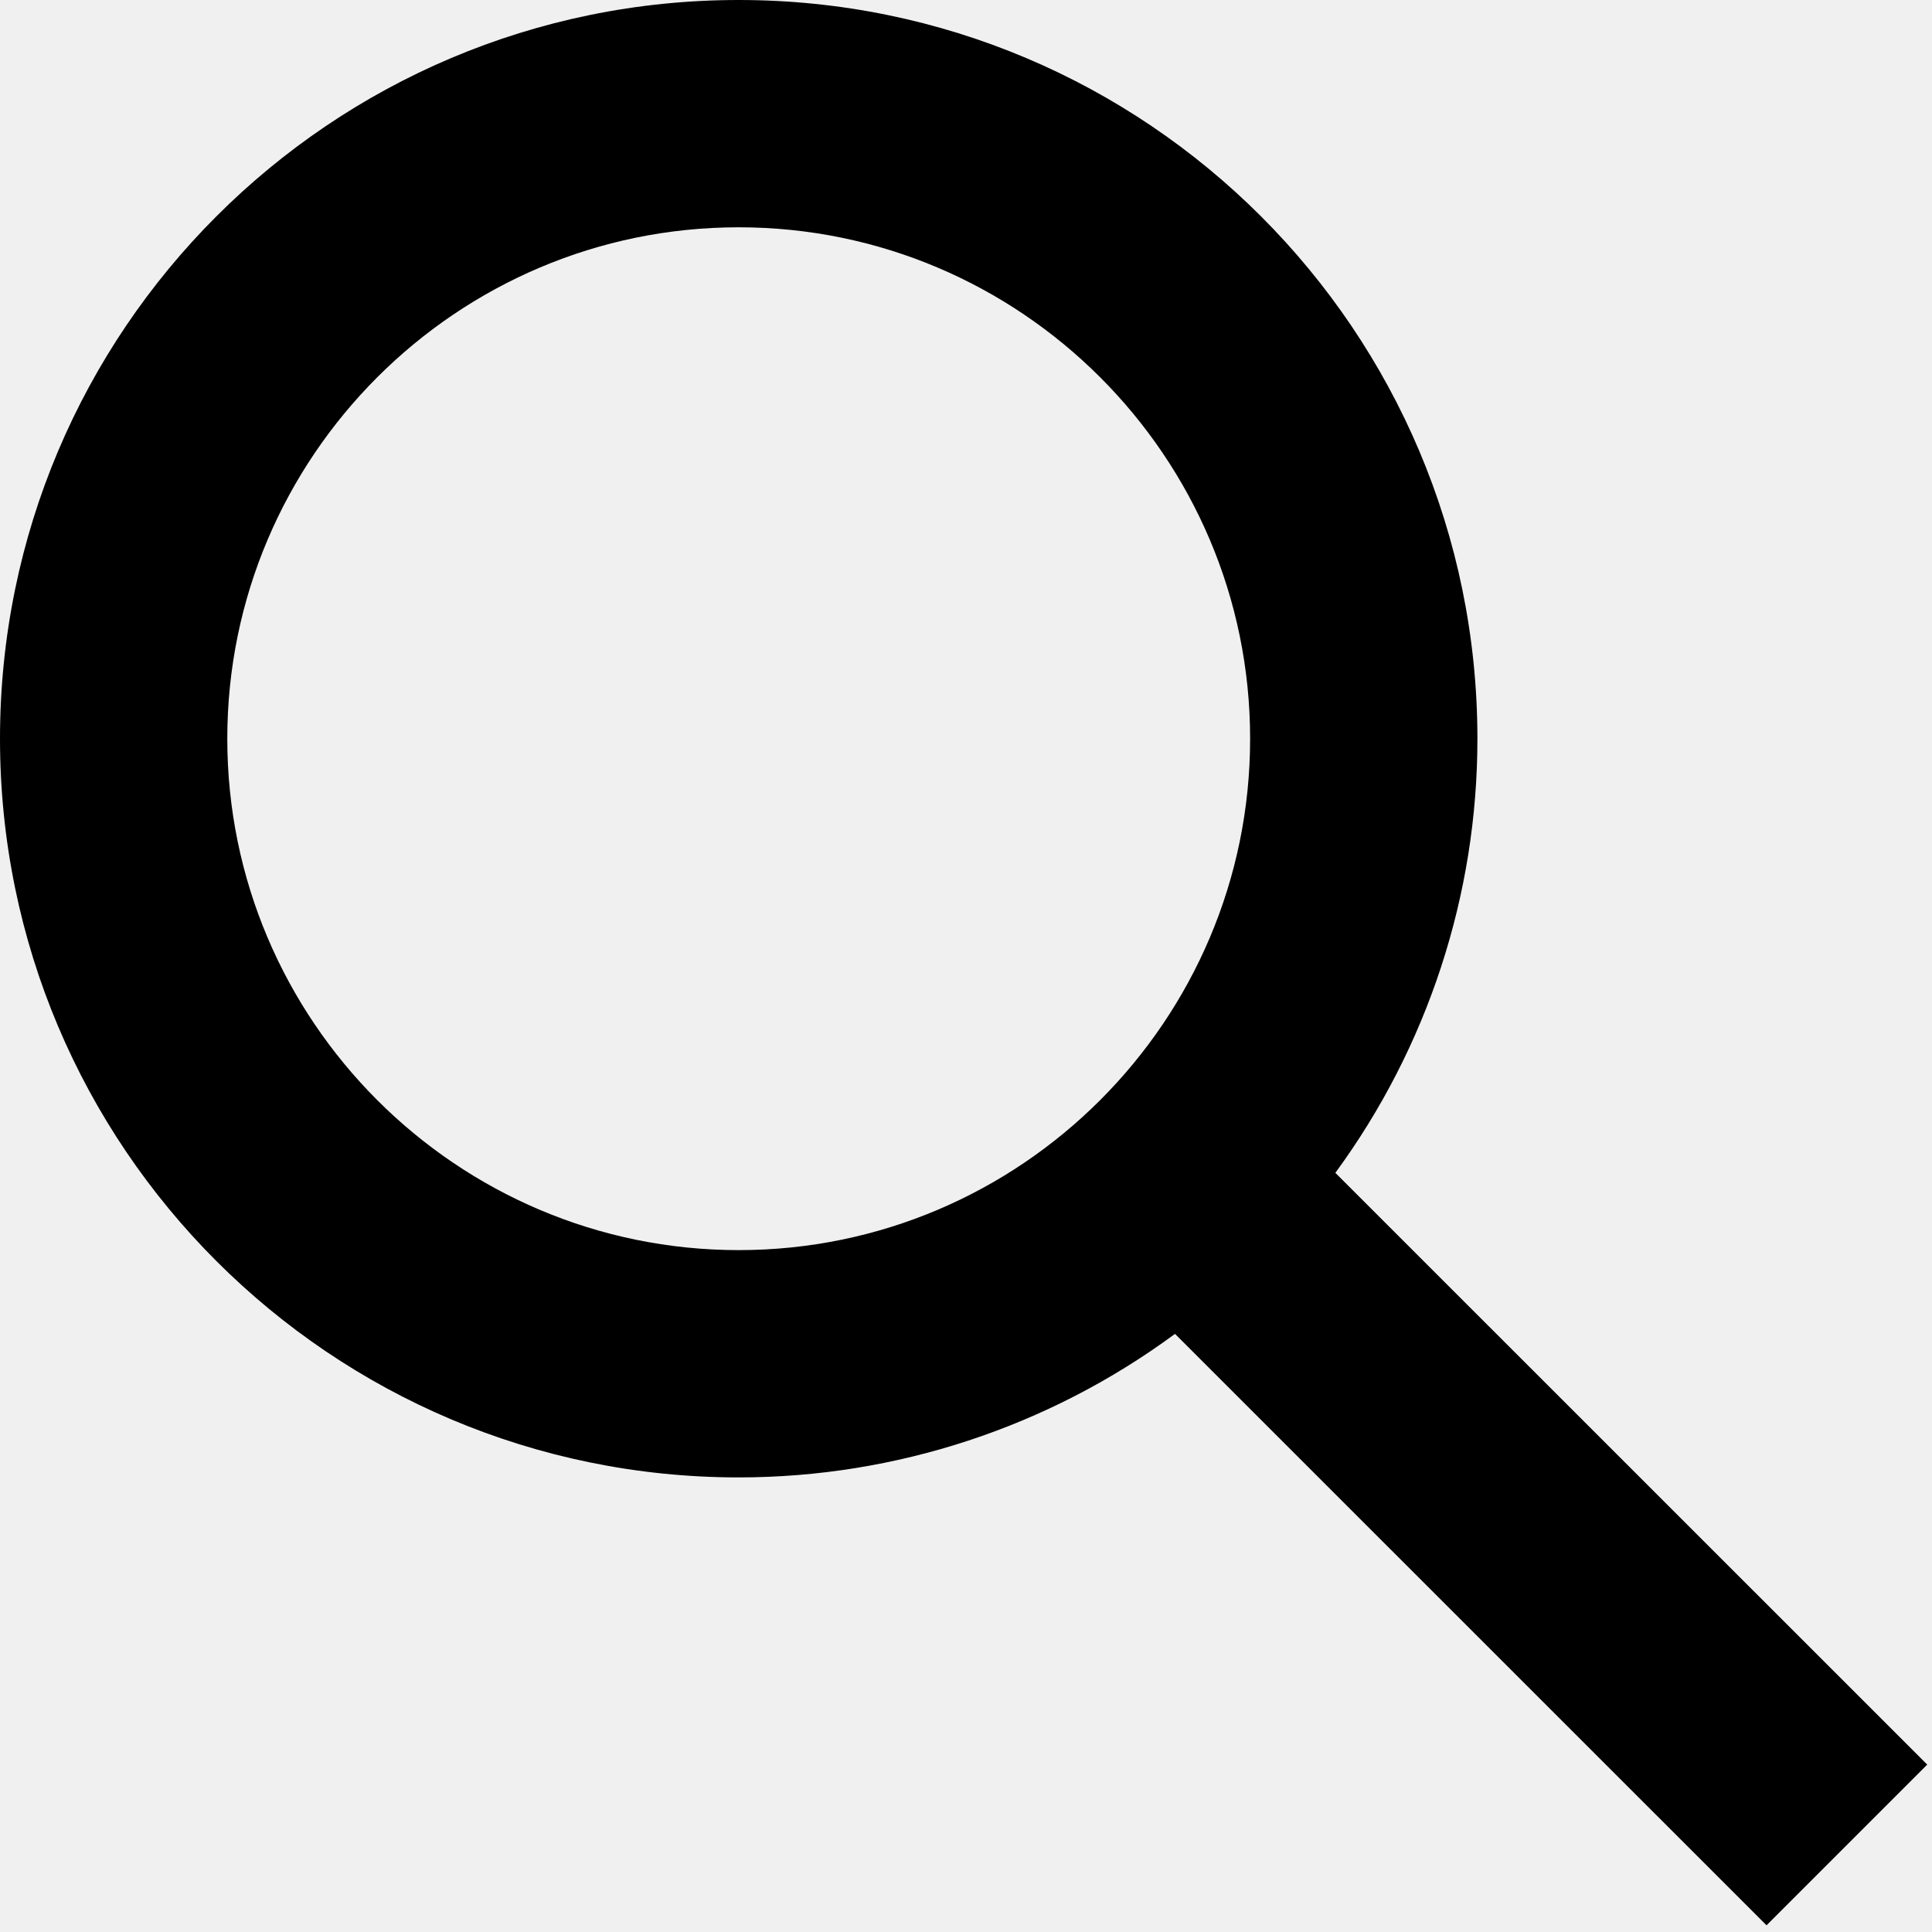
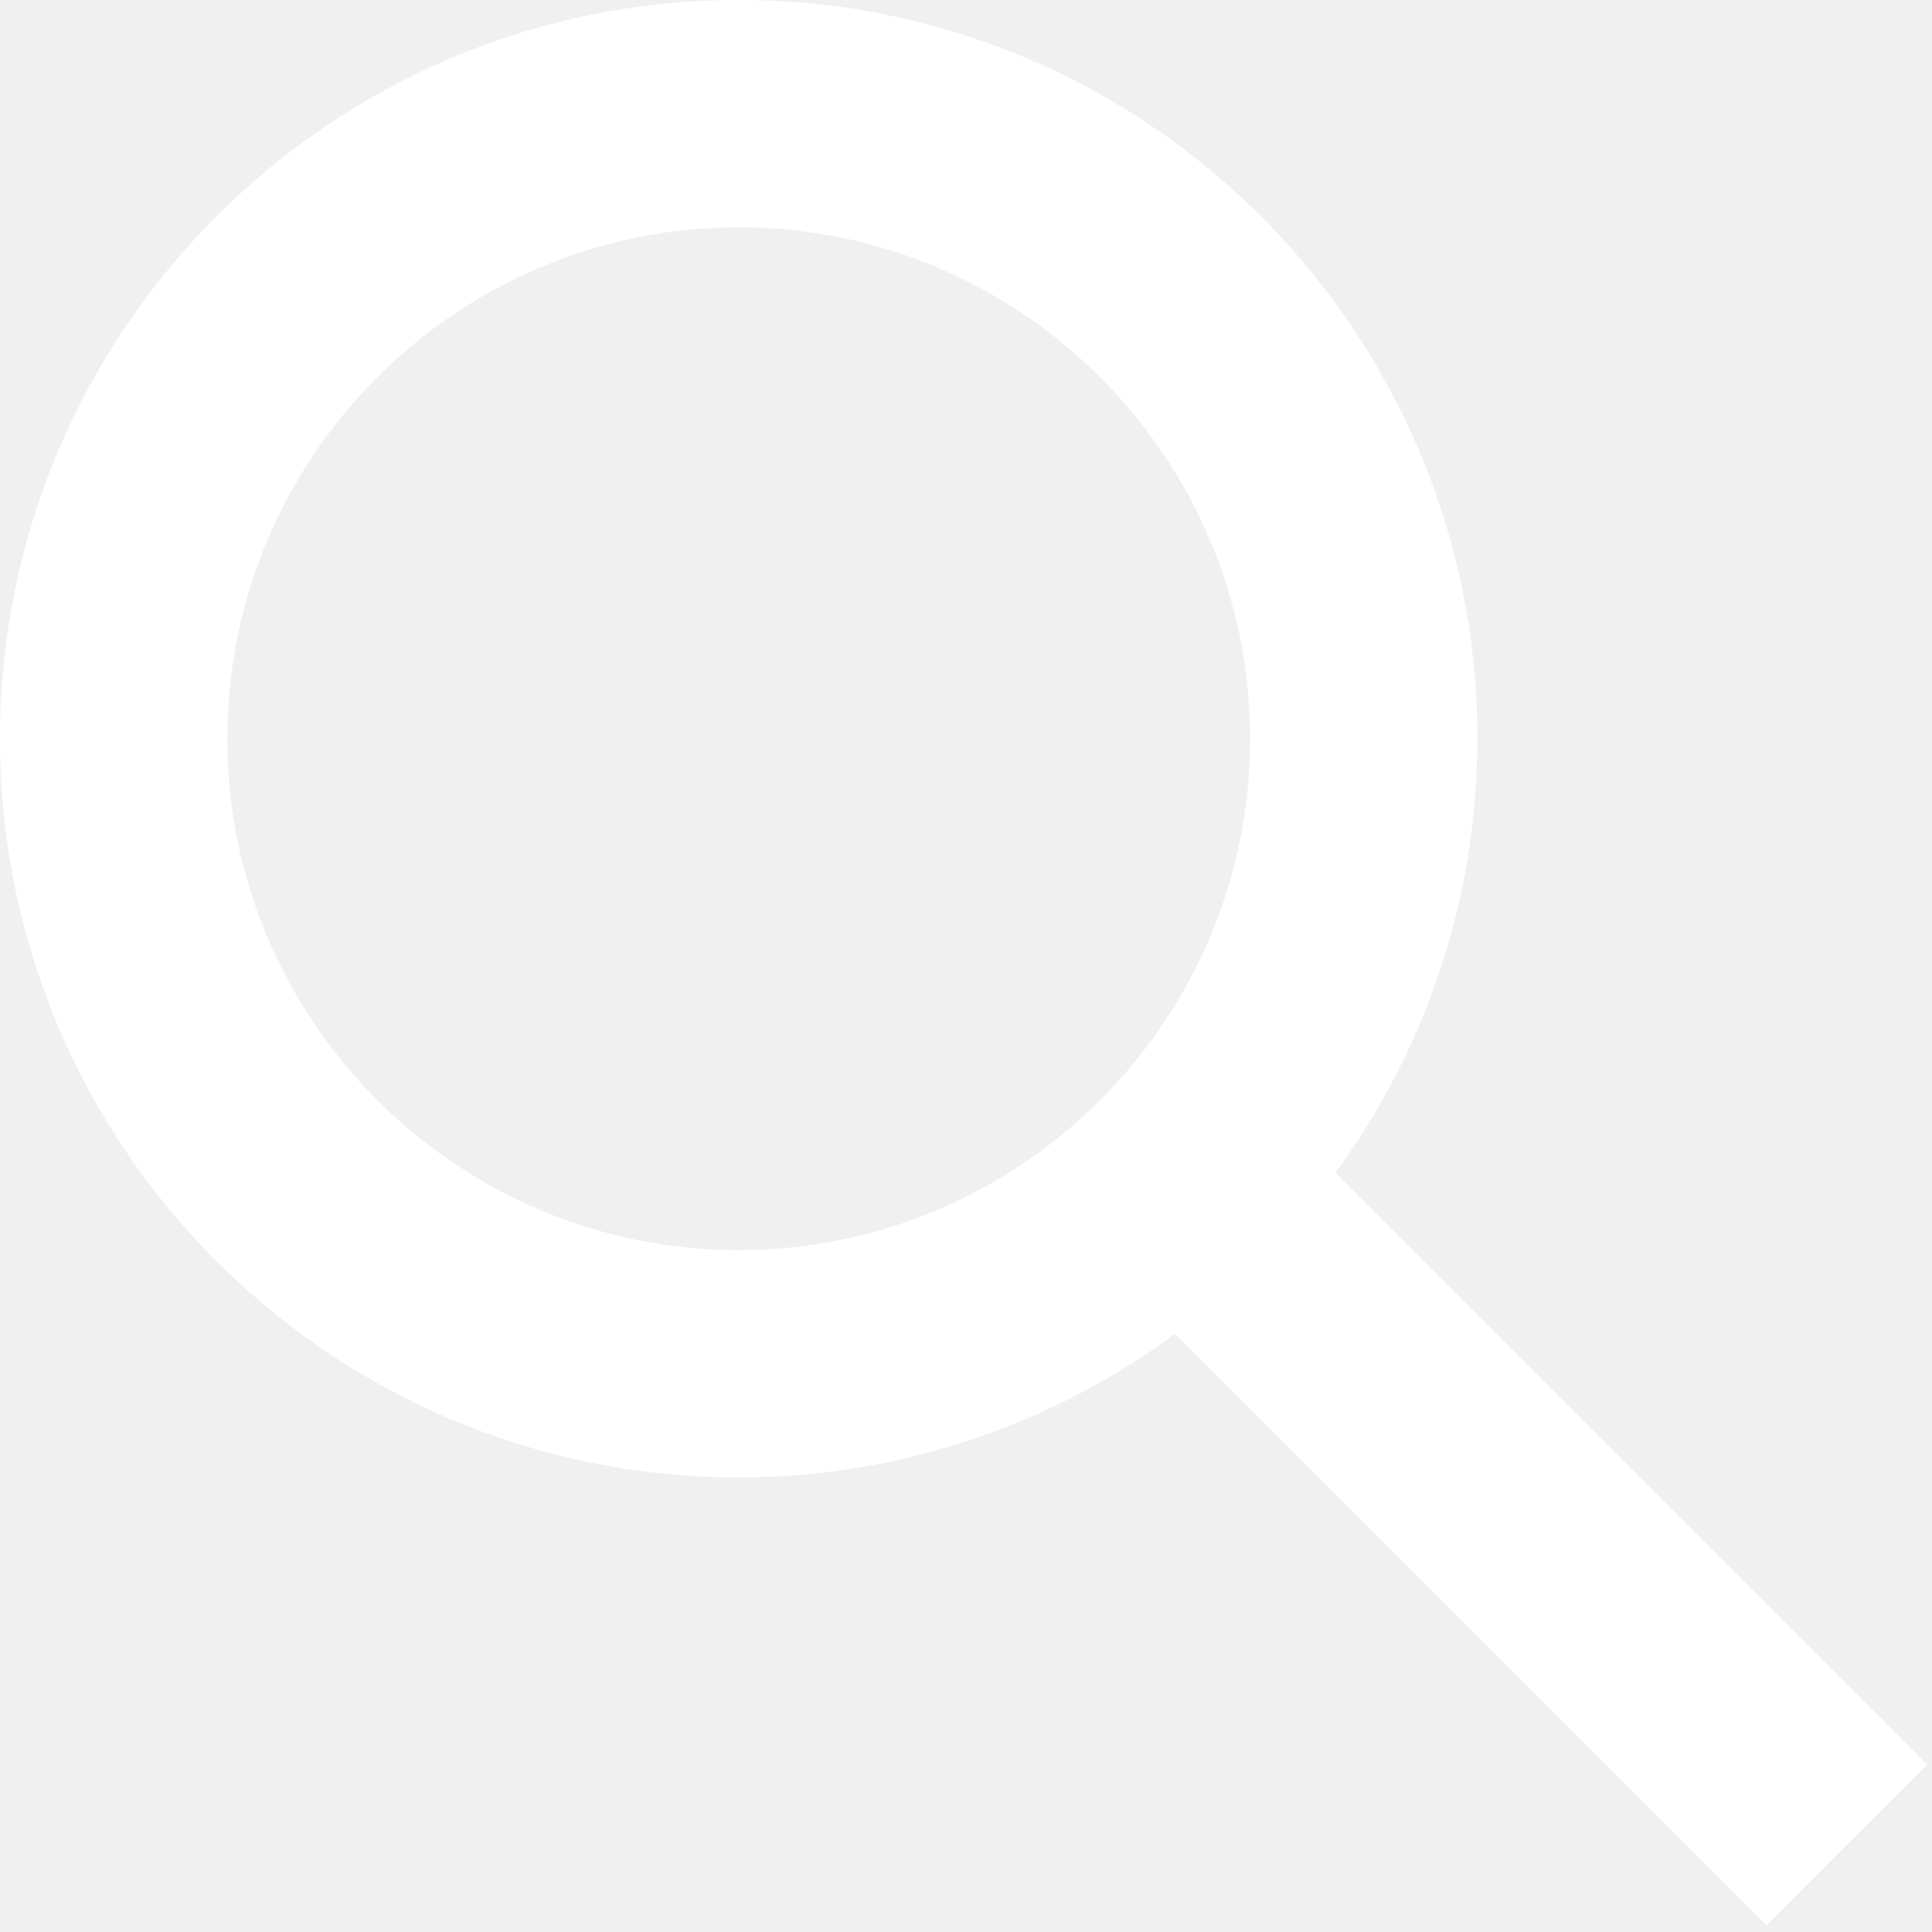
<svg xmlns="http://www.w3.org/2000/svg" width="17" height="17" viewBox="0 0 17 17">
-   <path fill="currentColor" d="M16.958 15.527L11.75 10.32A6.455 6.455 0 0 0 13 6.5 6.5 6.5 0 1 0 6.5 13a6.465 6.465 0 0 0 3.839-1.263l5.205 5.204 1.414-1.414zM6.5 11C4.019 11 2 8.981 2 6.5S4.019 2 6.5 2 11 4.019 11 6.5 8.981 11 6.5 11z" />
+   <path fill="#fff" d="M16.958 15.527L11.75 10.32A6.455 6.455 0 0 0 13 6.5 6.5 6.5 0 1 0 6.5 13a6.465 6.465 0 0 0 3.839-1.263l5.205 5.204 1.414-1.414zM6.5 11C4.019 11 2 8.981 2 6.5S4.019 2 6.5 2 11 4.019 11 6.5 8.981 11 6.5 11z" />
</svg>
